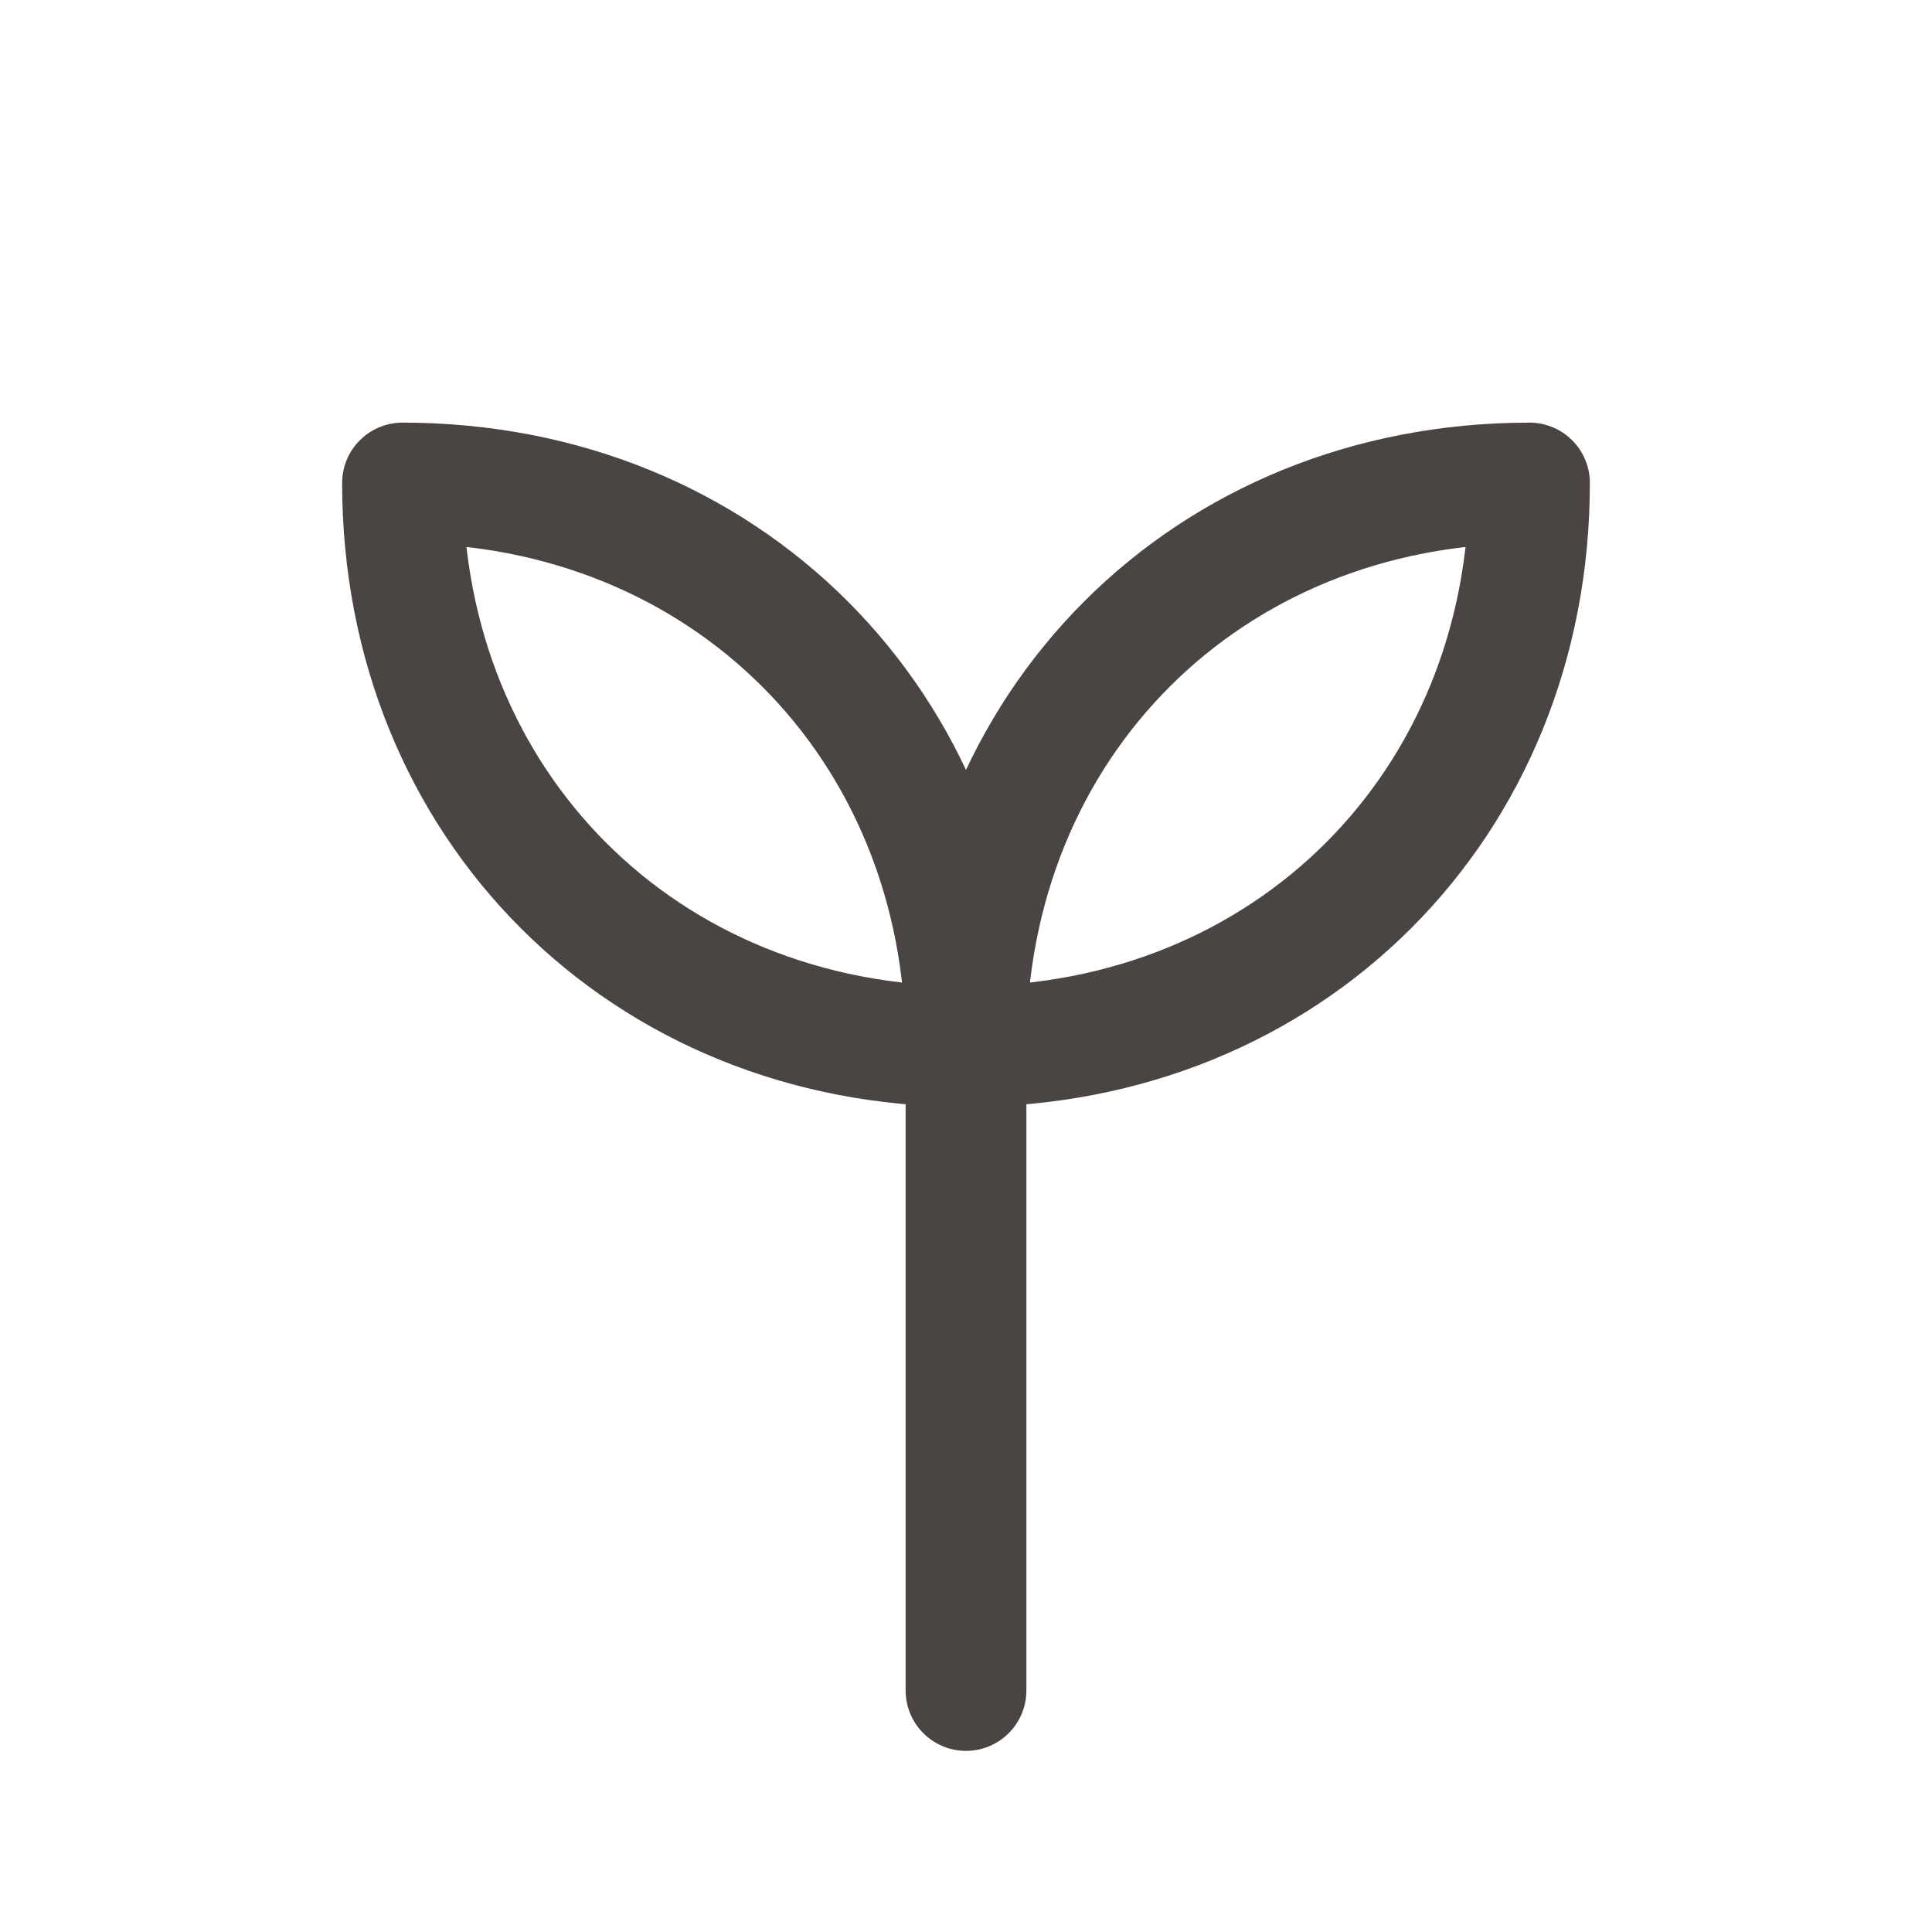
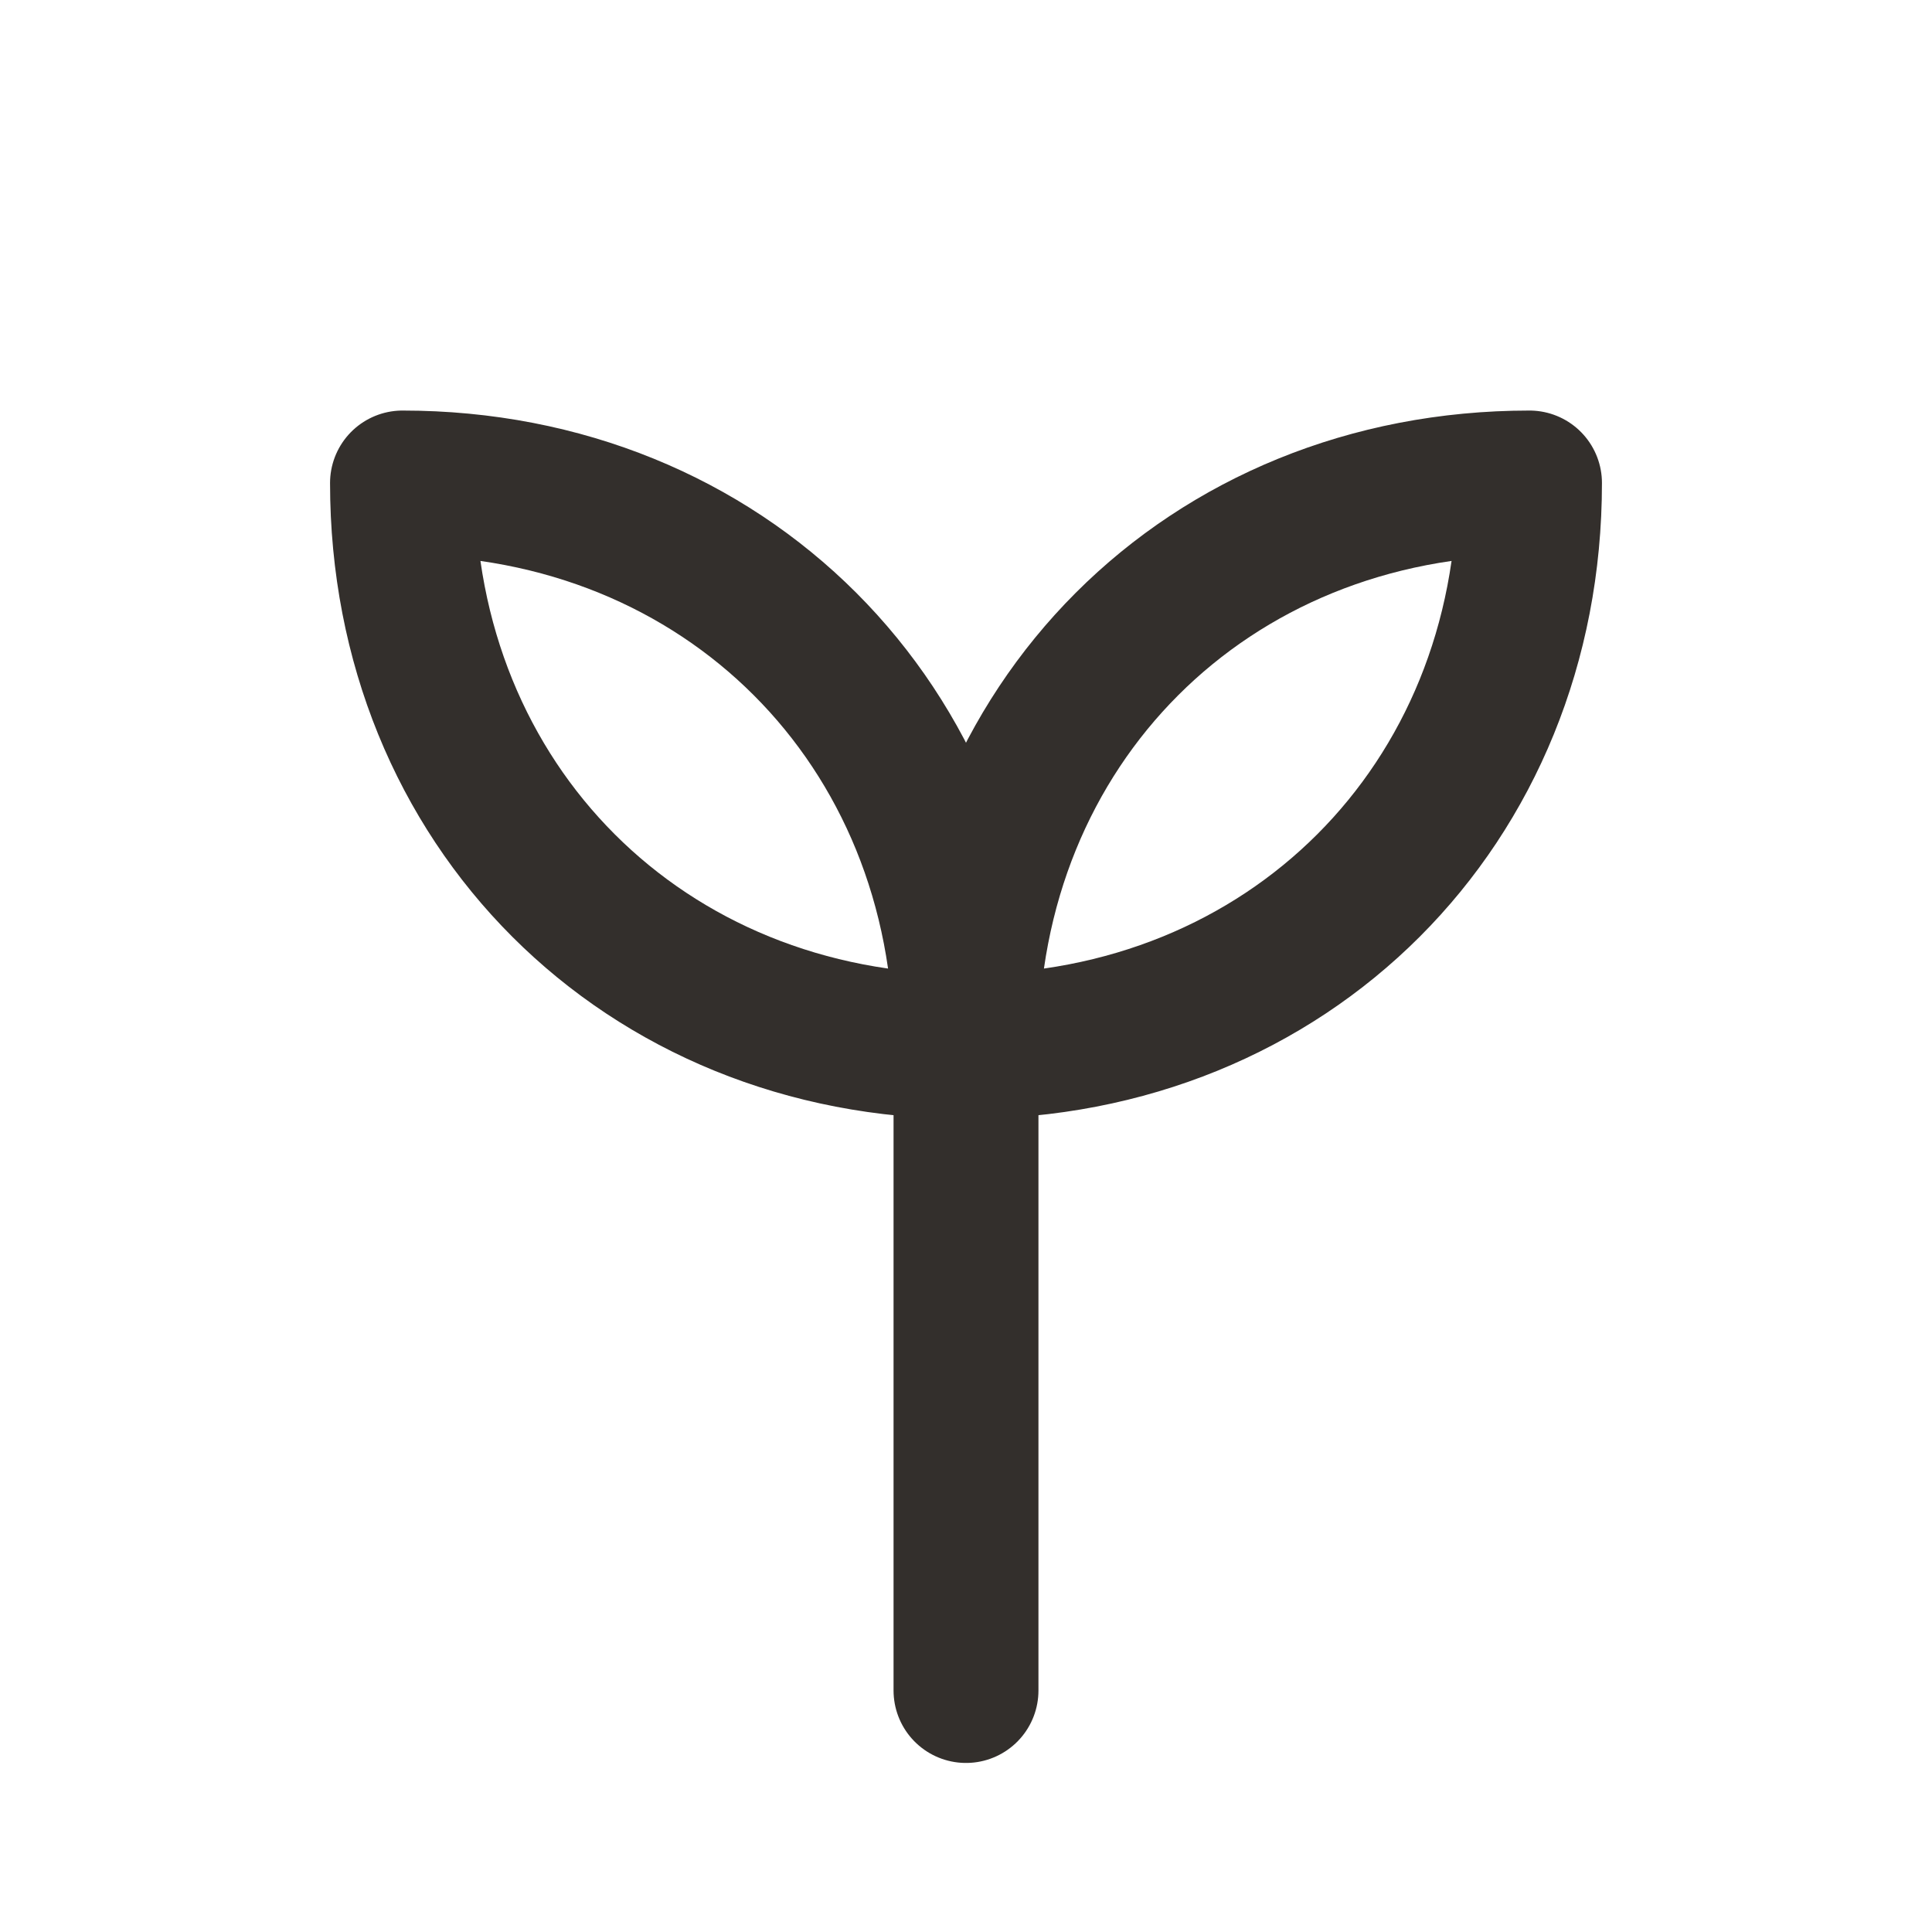
- <svg xmlns="http://www.w3.org/2000/svg" viewBox="0 0 24 24" fill="none" stroke="#4A4542" stroke-width="1.5" stroke-linecap="round" stroke-linejoin="round">
+ <svg xmlns="http://www.w3.org/2000/svg" viewBox="0 0 24 24" fill="none" stroke="#332F2C" stroke-width="1.8" stroke-linecap="round" stroke-linejoin="round">
  <path d="M12 21v-8" />
  <path d="M12 13c0-4 3-7 7-7 0 4-3 7-7 7Z" />
  <path d="M12 13c0-4-3-7-7-7 0 4 3 7 7 7Z" />
</svg>
